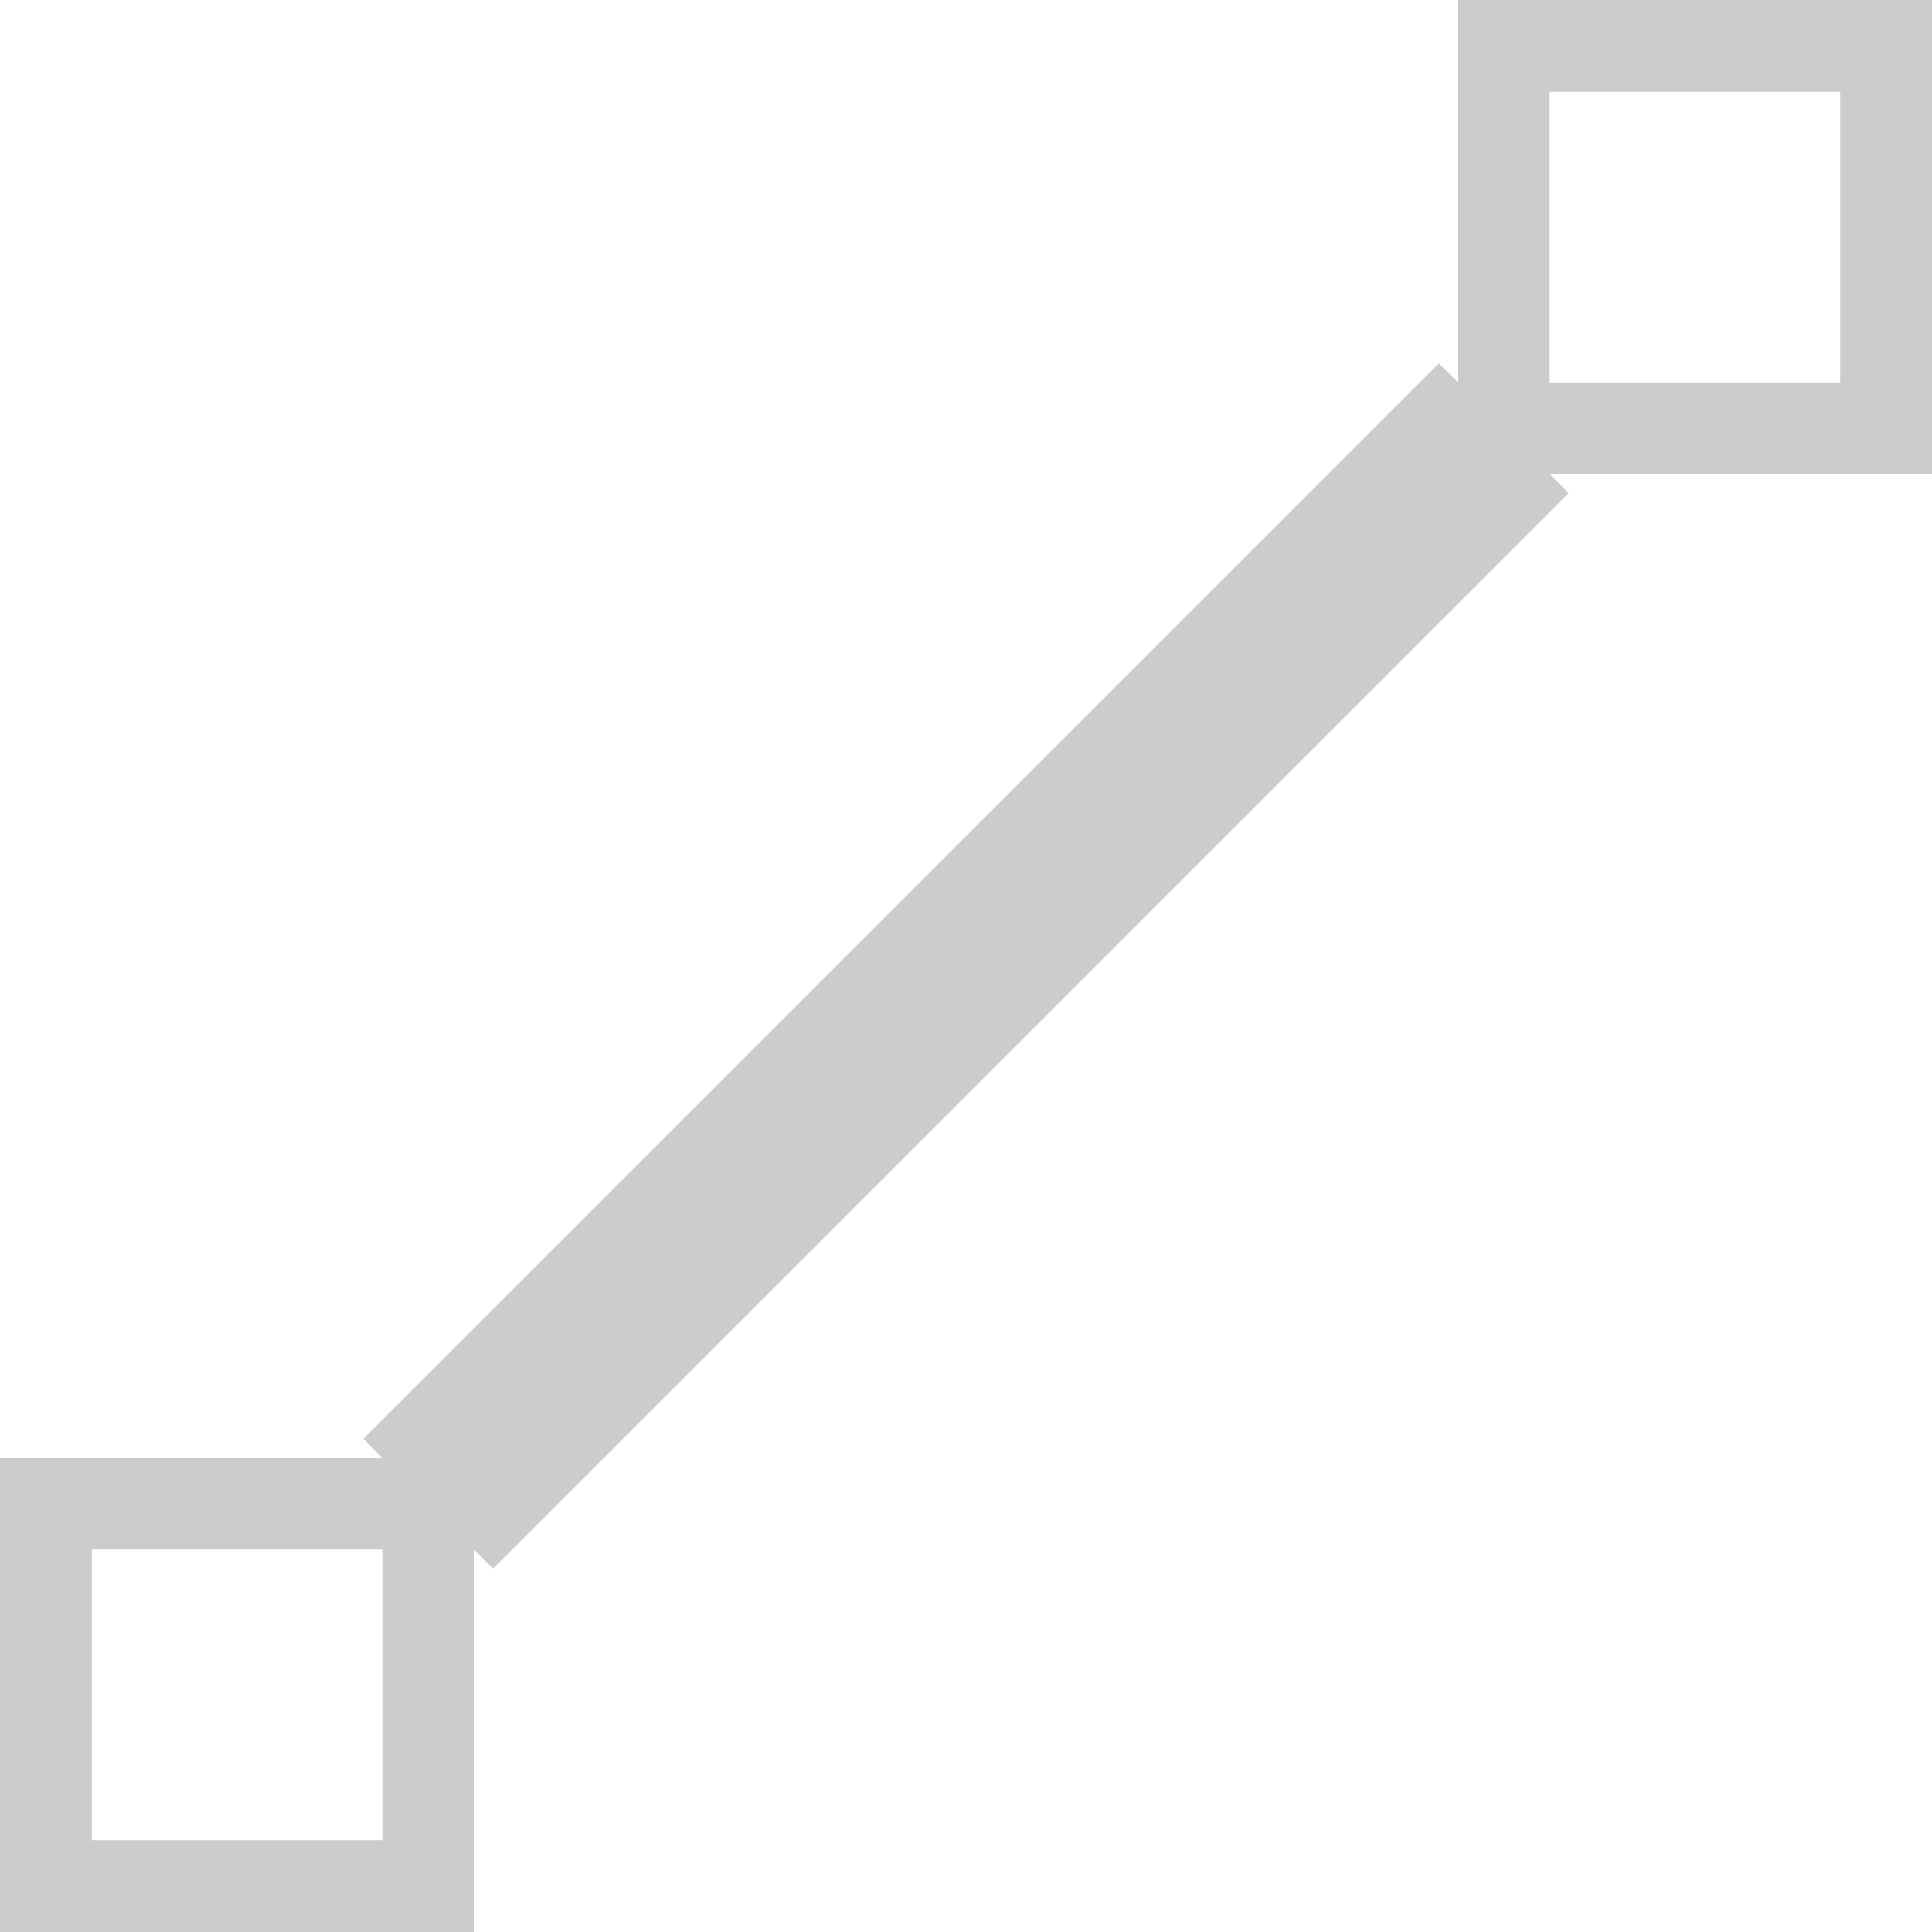
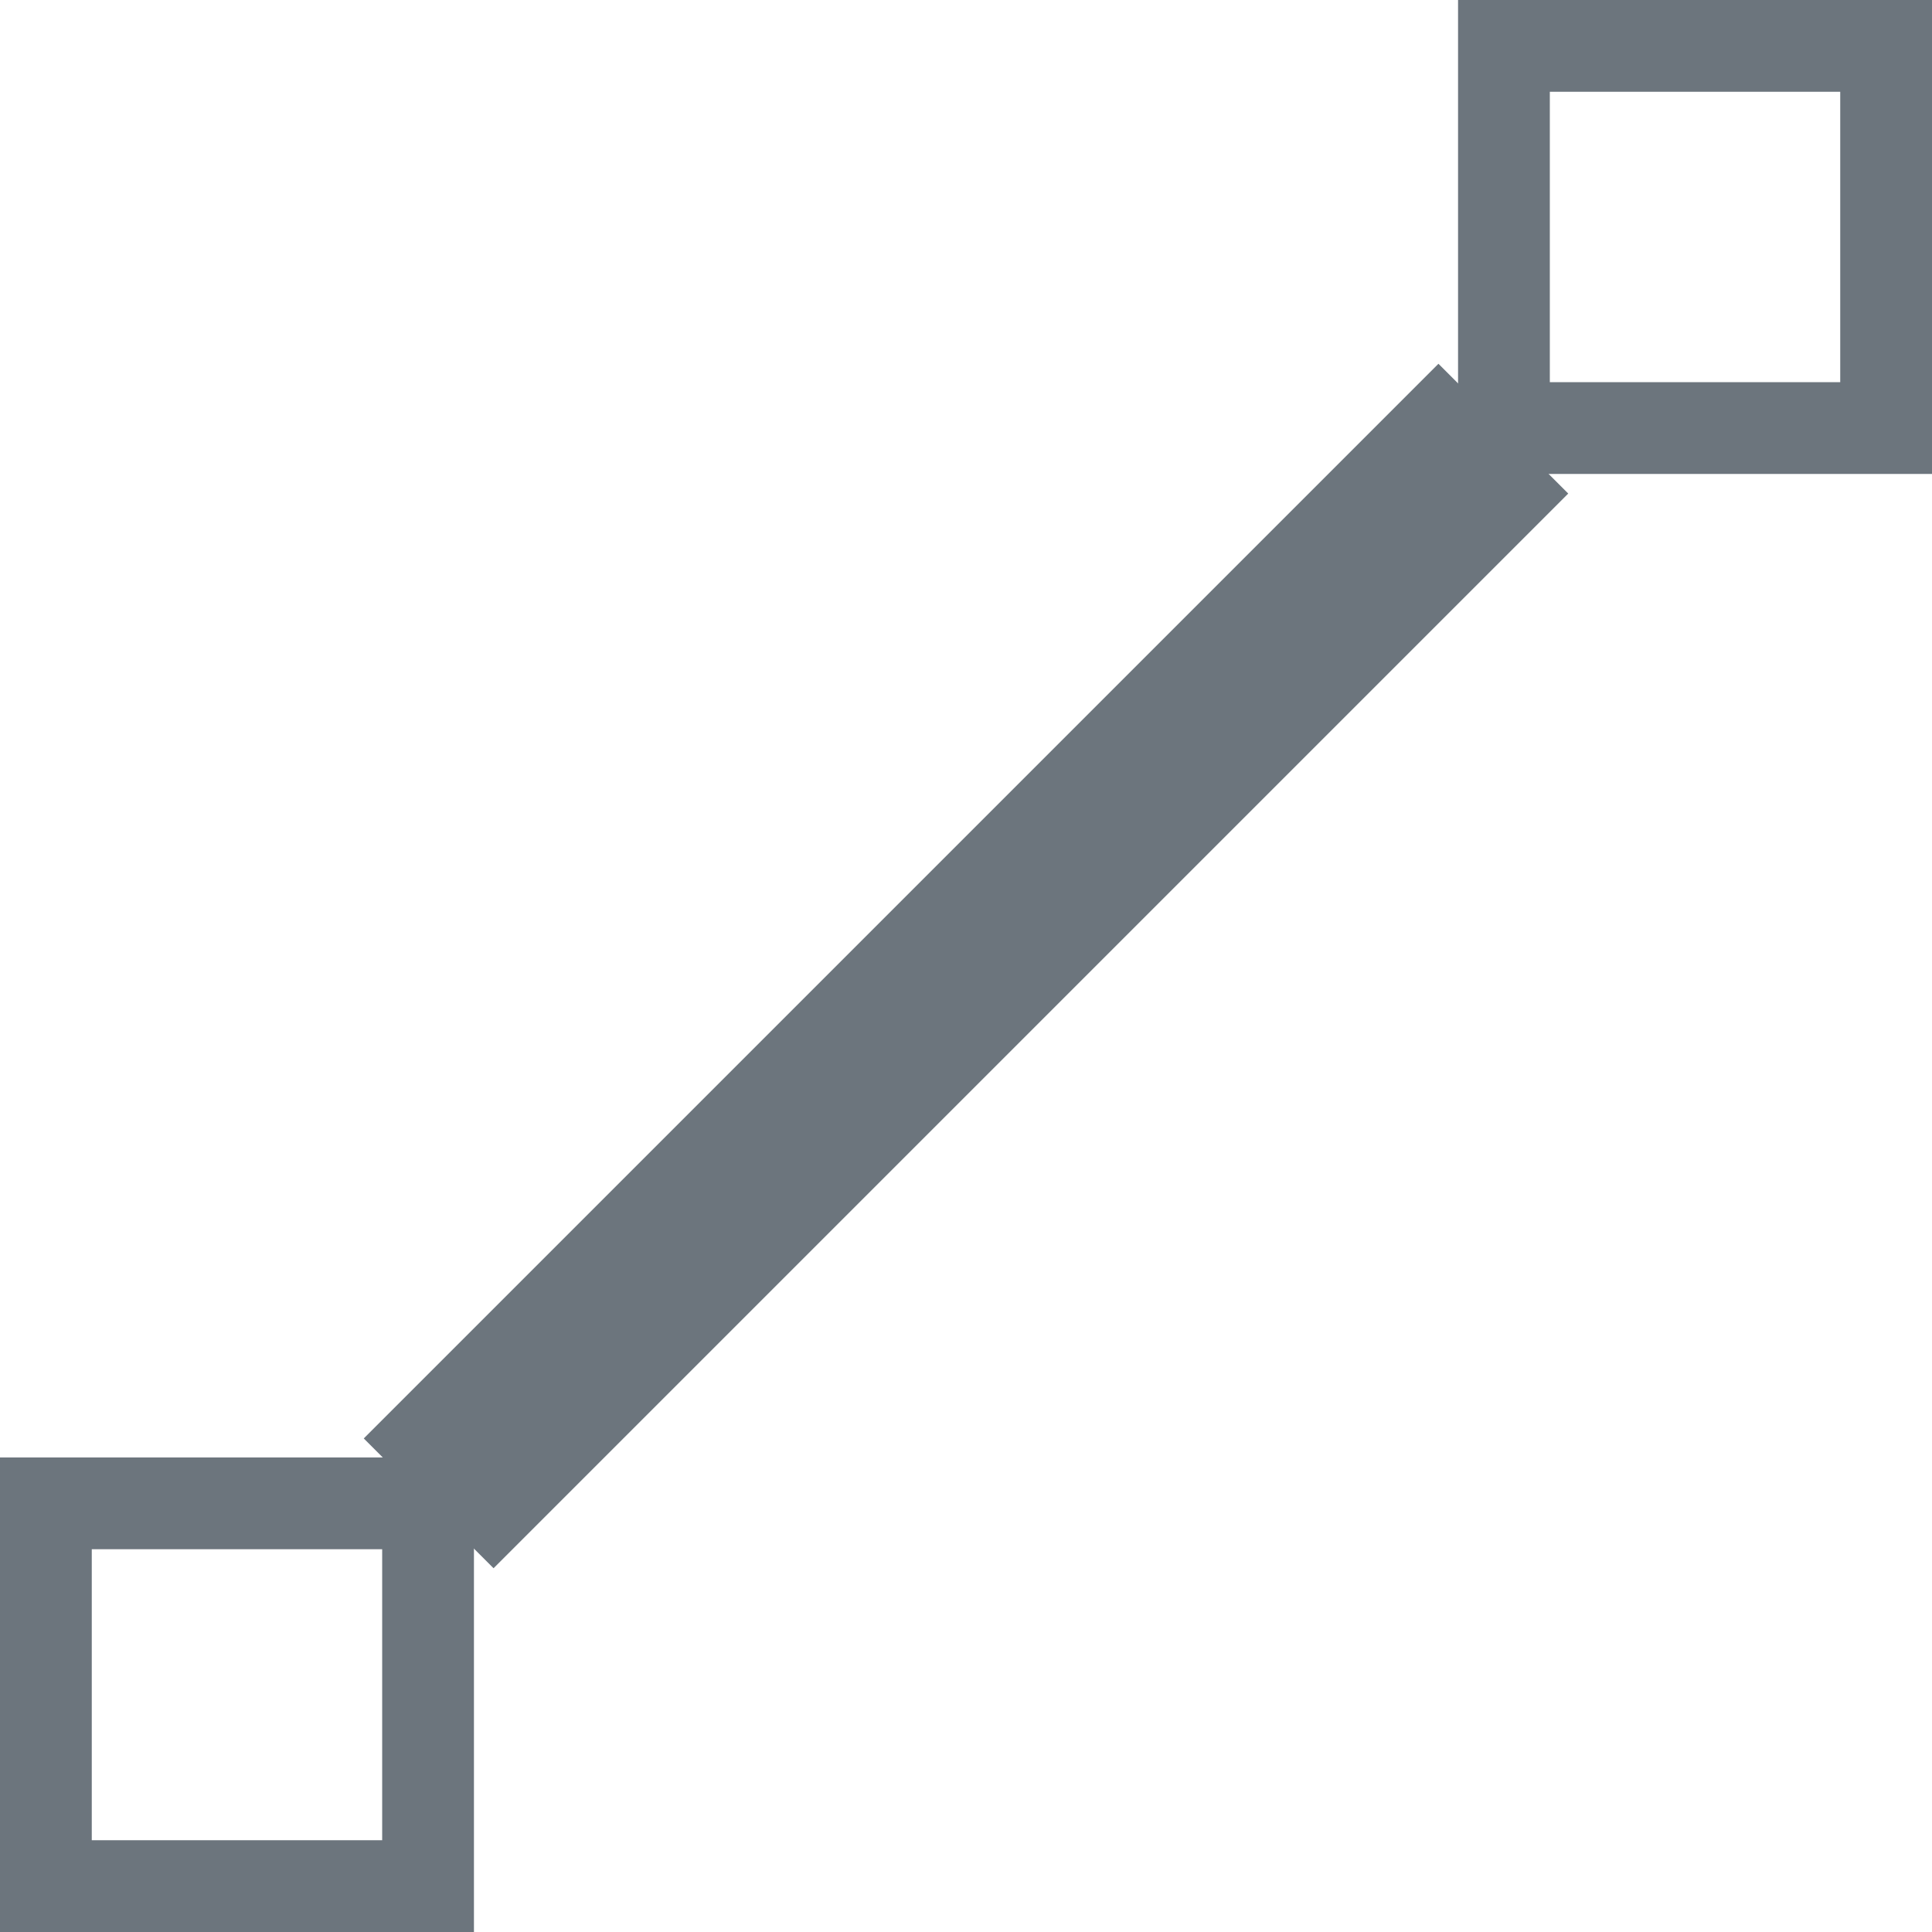
- <svg xmlns="http://www.w3.org/2000/svg" version="1.1" baseProfile="tiny" x="0" y="0" viewBox="0 0 252.645 252.644" overflow="inherit" xml:space="preserve">
-   <rect x="196.645" y="6" fill="none" stroke="#CCCCCC" stroke-width="12" stroke-miterlimit="10" width="50" height="50" />
-   <rect x="6" y="196.644" fill="none" stroke="#CCCCCC" stroke-width="12" stroke-miterlimit="10" width="50" height="50" />
-   <line fill="none" stroke="#CCCCCC" stroke-width="24" stroke-miterlimit="10" x1="56" y1="196.644" x2="196.644" y2="56" />
+ <svg xmlns="http://www.w3.org/2000/svg" version="1.1" width="32" height="32" viewBox="0 0 32 32">
+   <path fill="none" stroke="#6c757d" stroke-linejoin="miter" stroke-linecap="butt" stroke-miterlimit="10" stroke-width="1.52" d="M24.9 0.76h6.34v6.33h-6.33v-6.33zM0.76 24.9h6.33v6.34h-6.33v-6.33z" />
+   <path fill="none" stroke="#6c757d" stroke-linejoin="miter" stroke-linecap="butt" stroke-miterlimit="10" stroke-width="3.04" d="M7.1 24.9l17.8-17.8" />
</svg>
